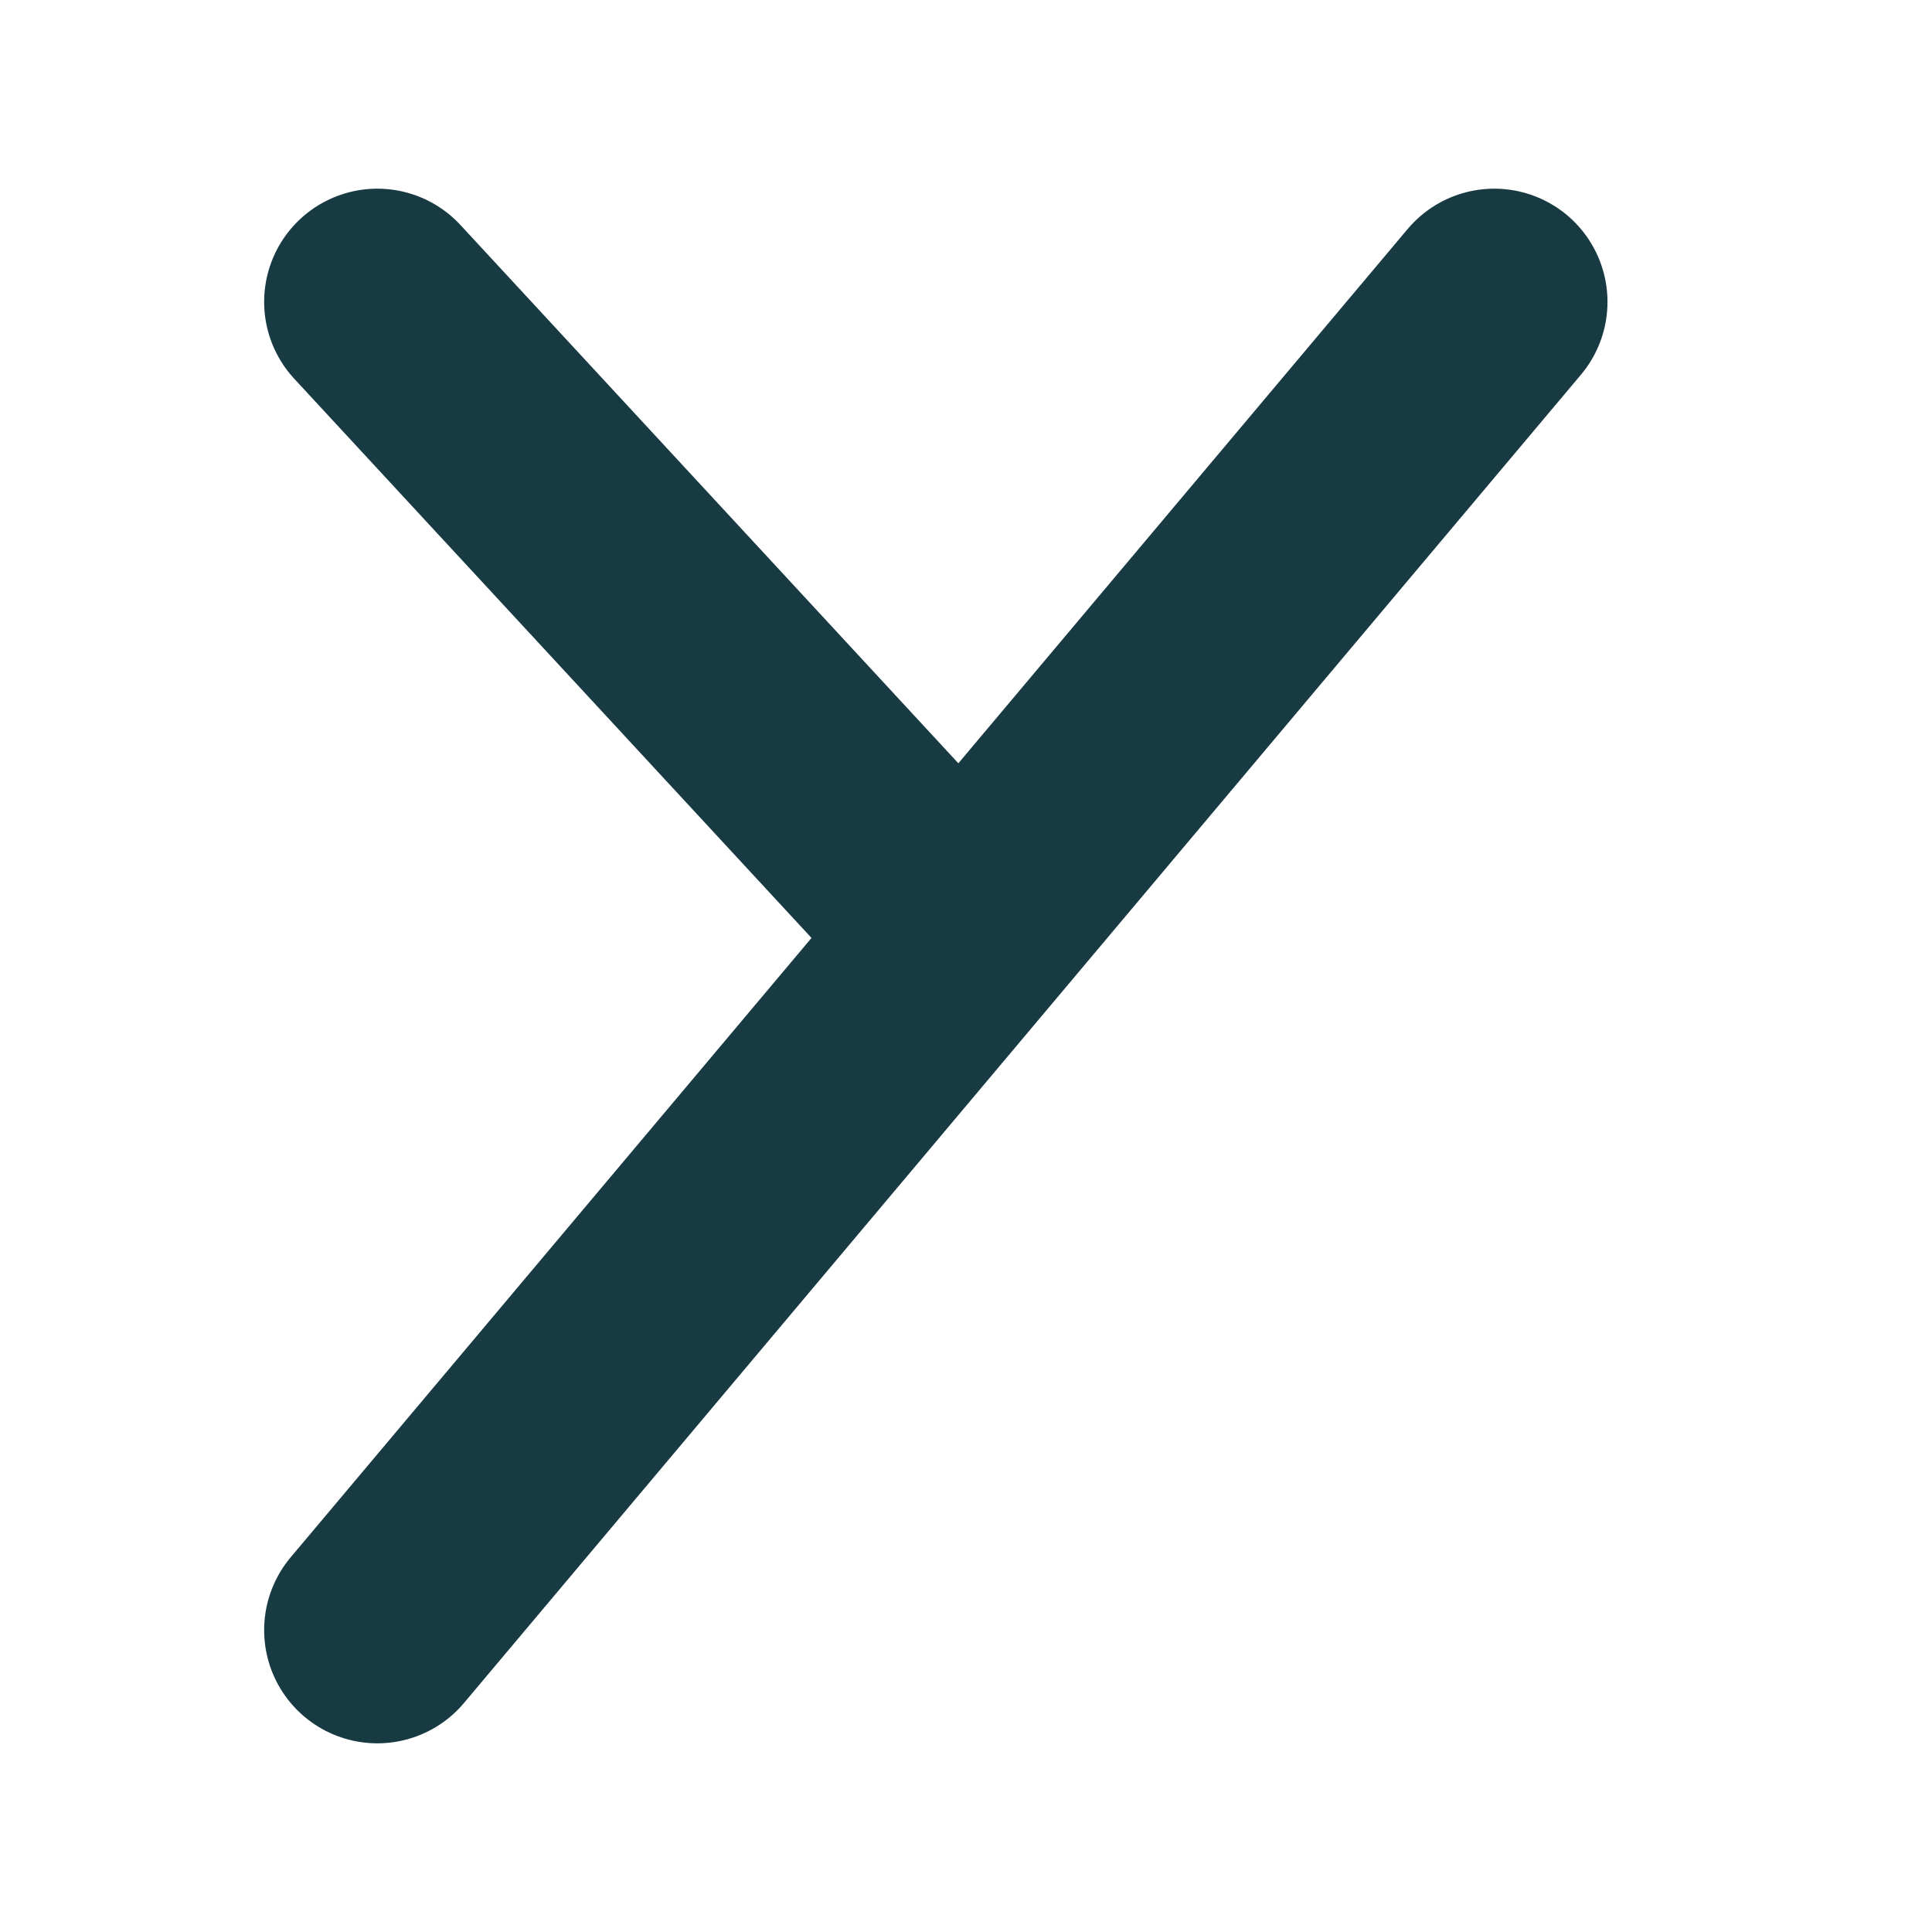
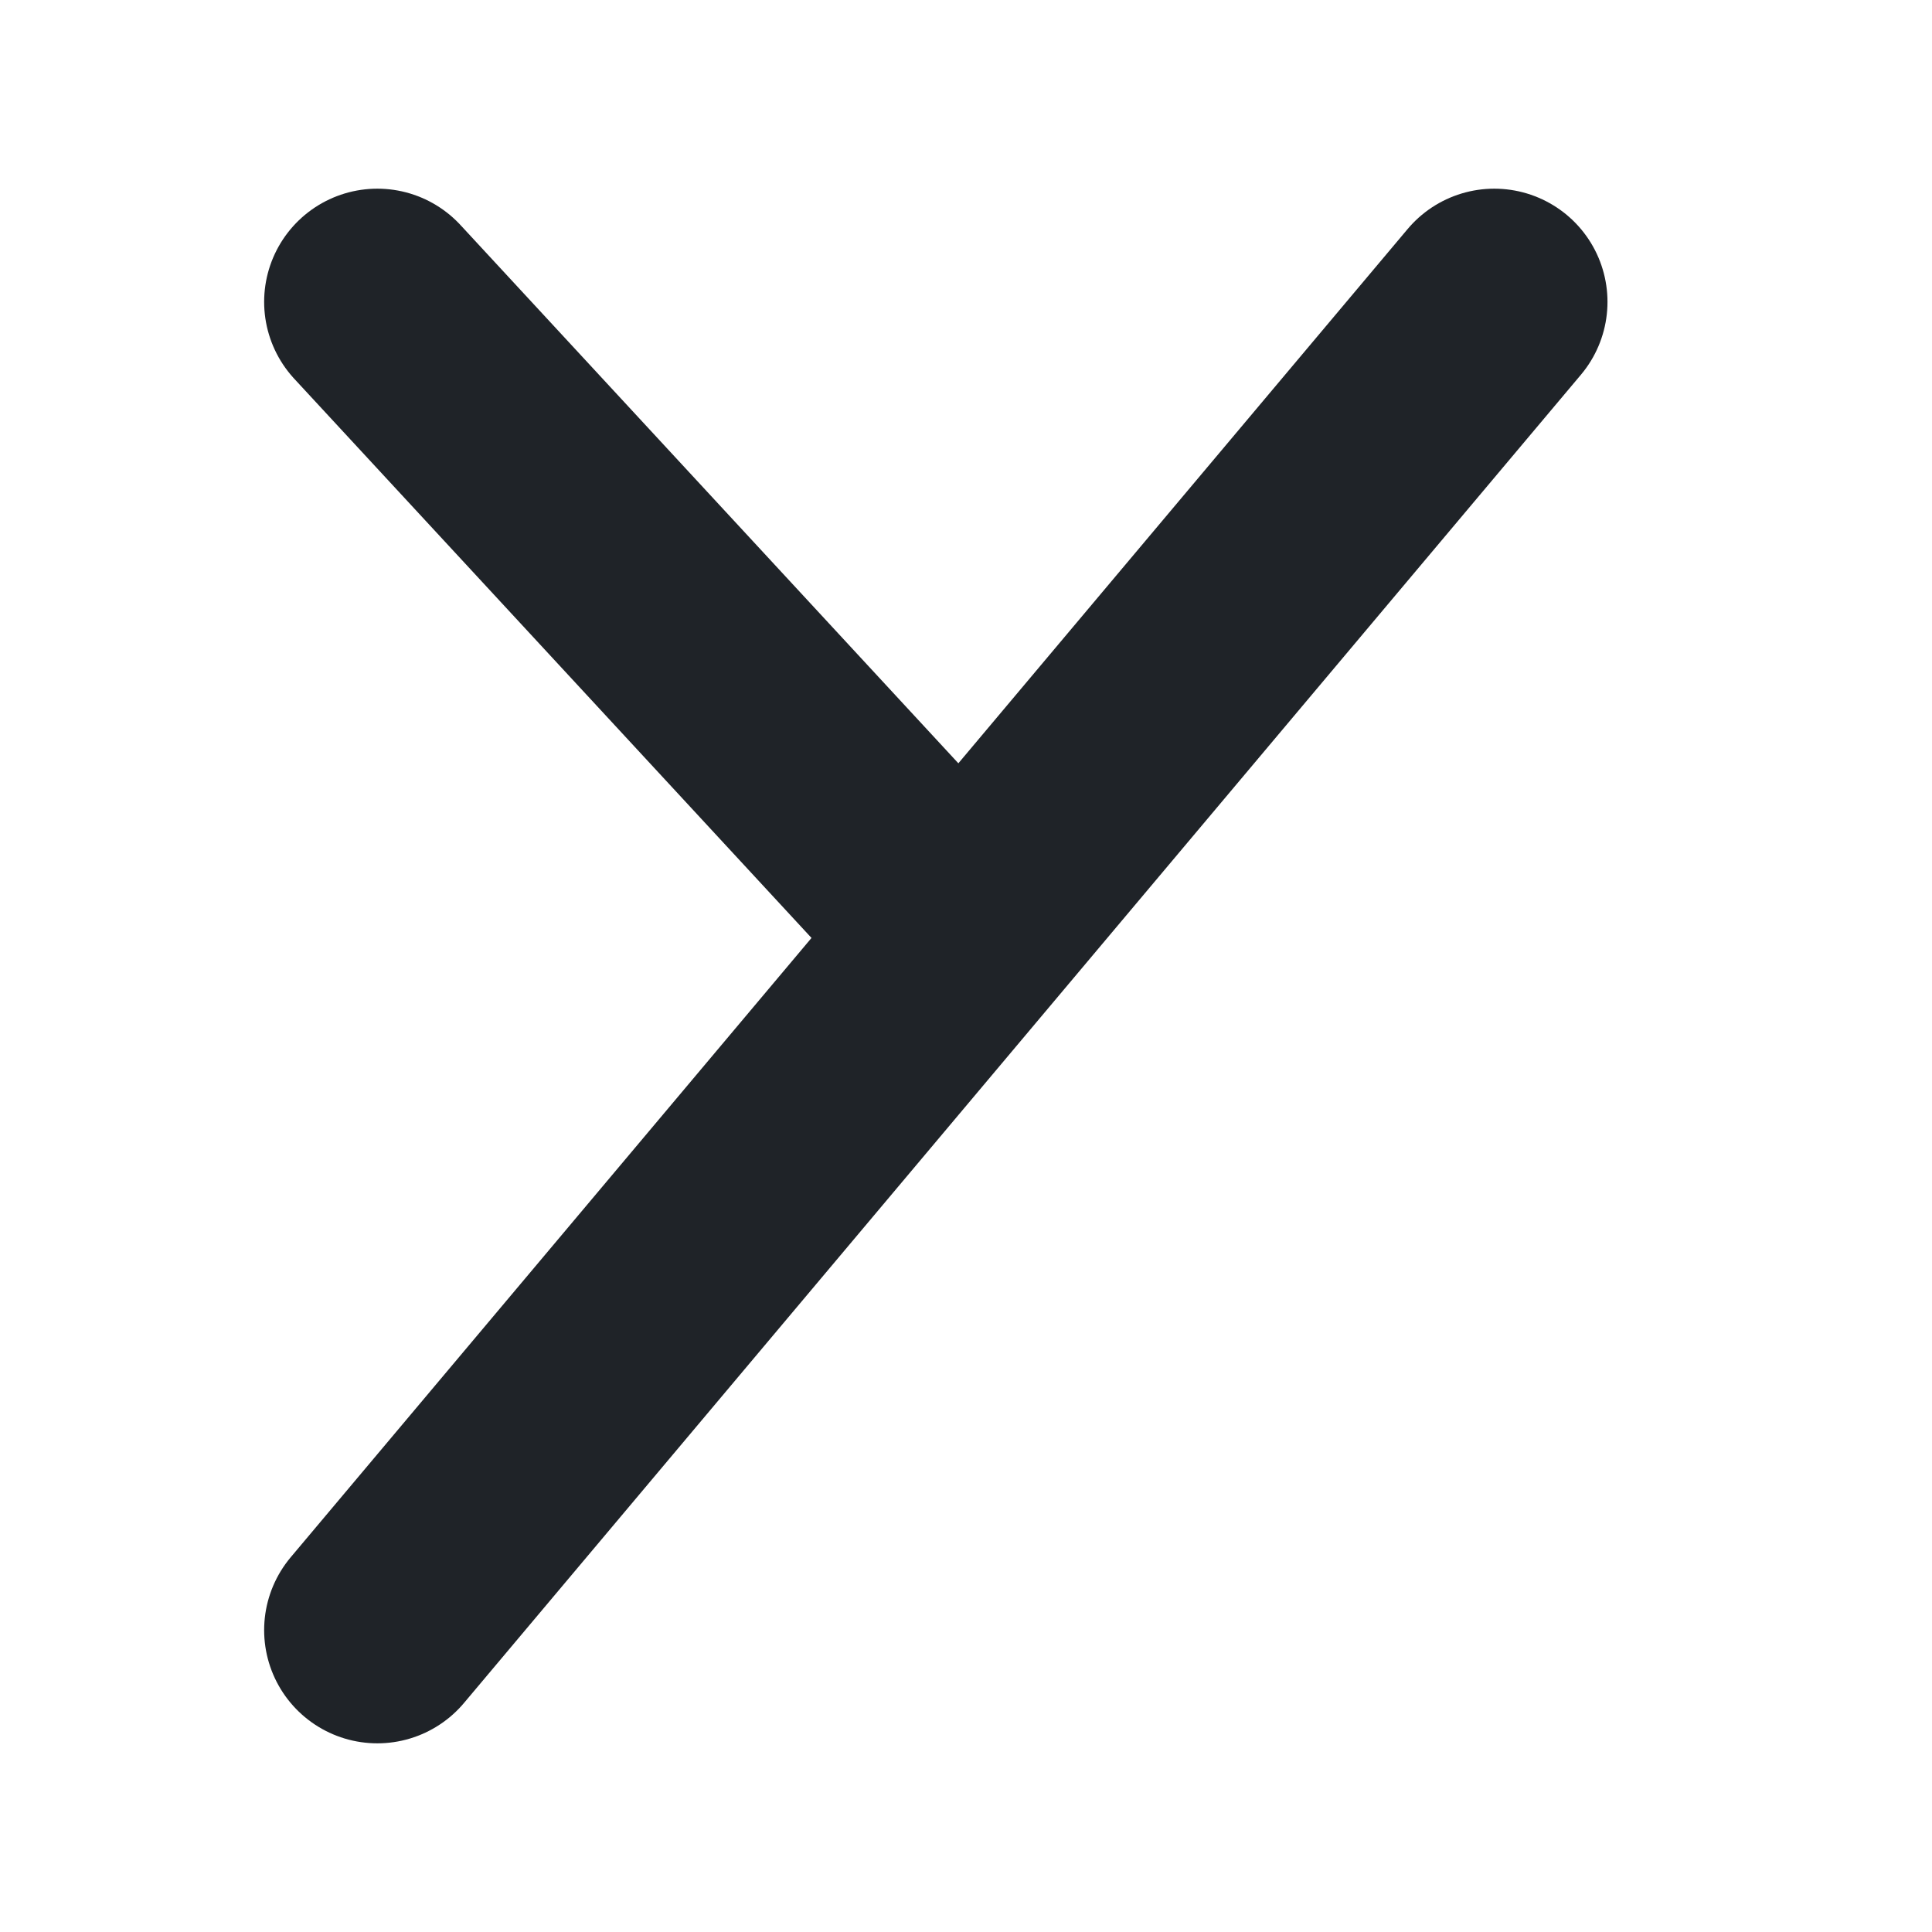
<svg xmlns="http://www.w3.org/2000/svg" width="128" height="128" viewBox="0 0 128 128" role="img" aria-labelledby="title desc">
-   <g fill="none" stroke="#183A43" stroke-width="15" stroke-linecap="round">
+   <g fill="none" stroke="#1F2328" stroke-width="15" stroke-linecap="round">
    <path d="M25 20 62 60" />
    <path d="M99 20 25 108" />
  </g>
</svg>
